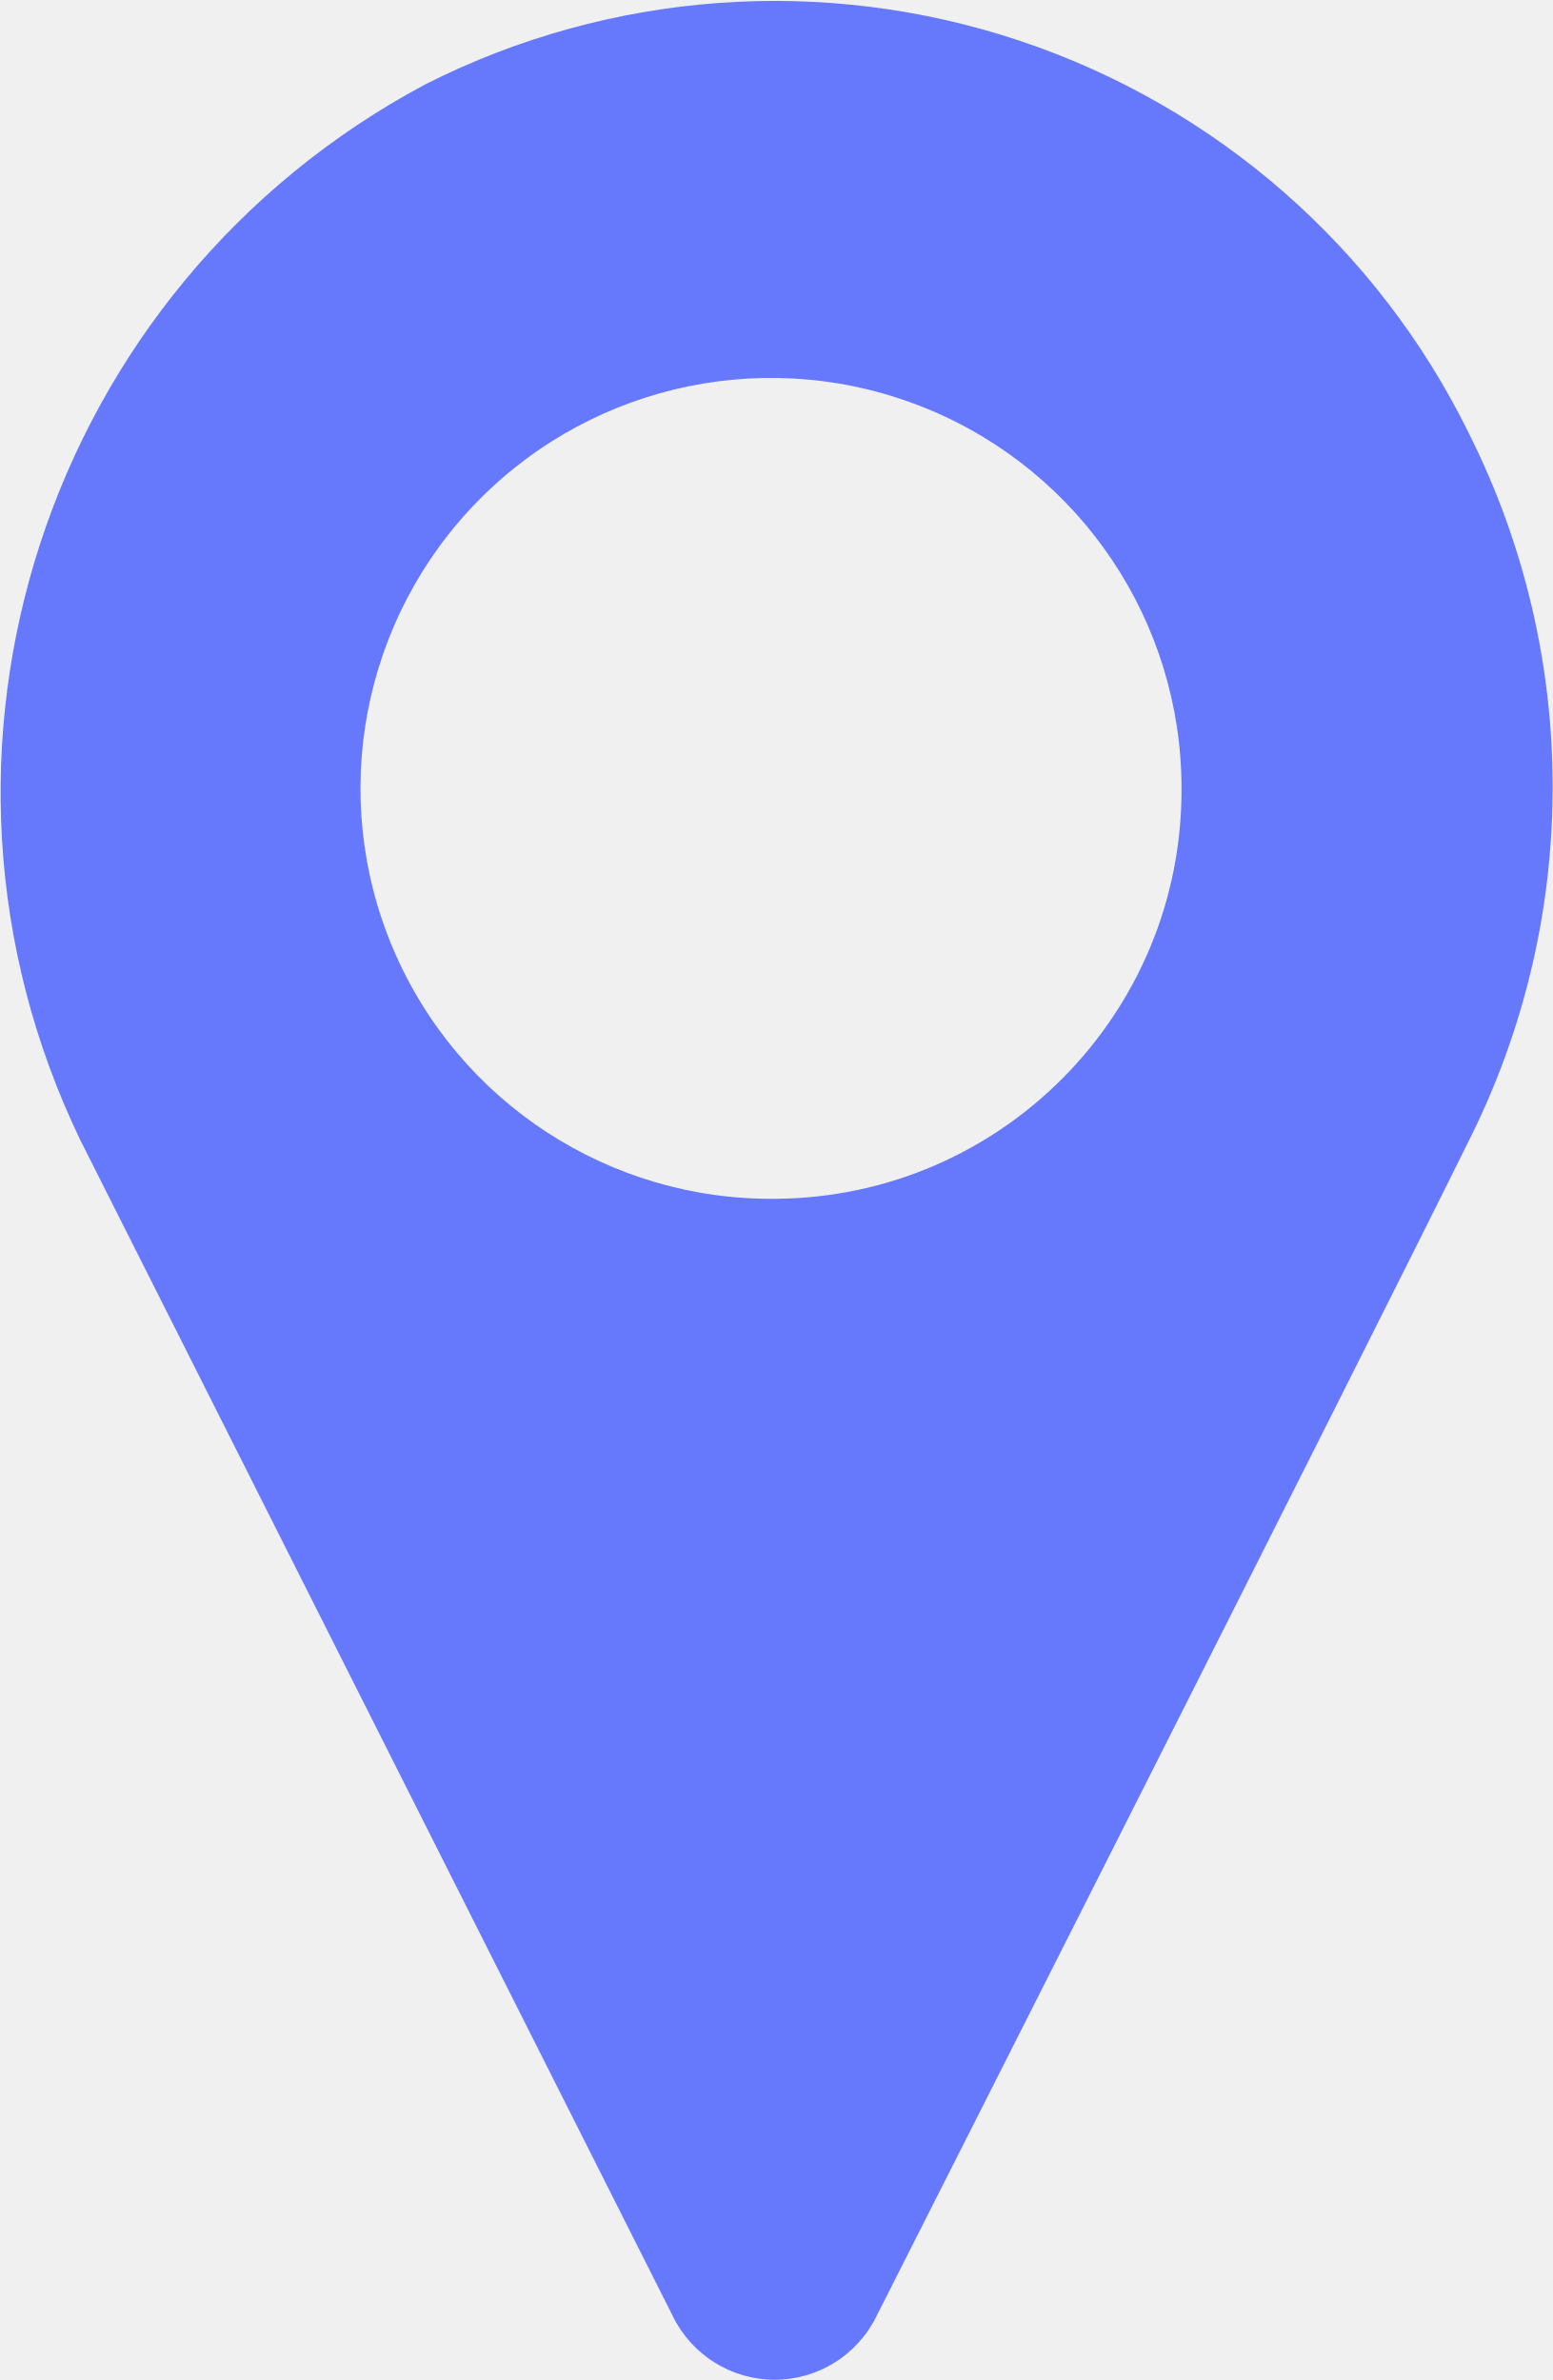
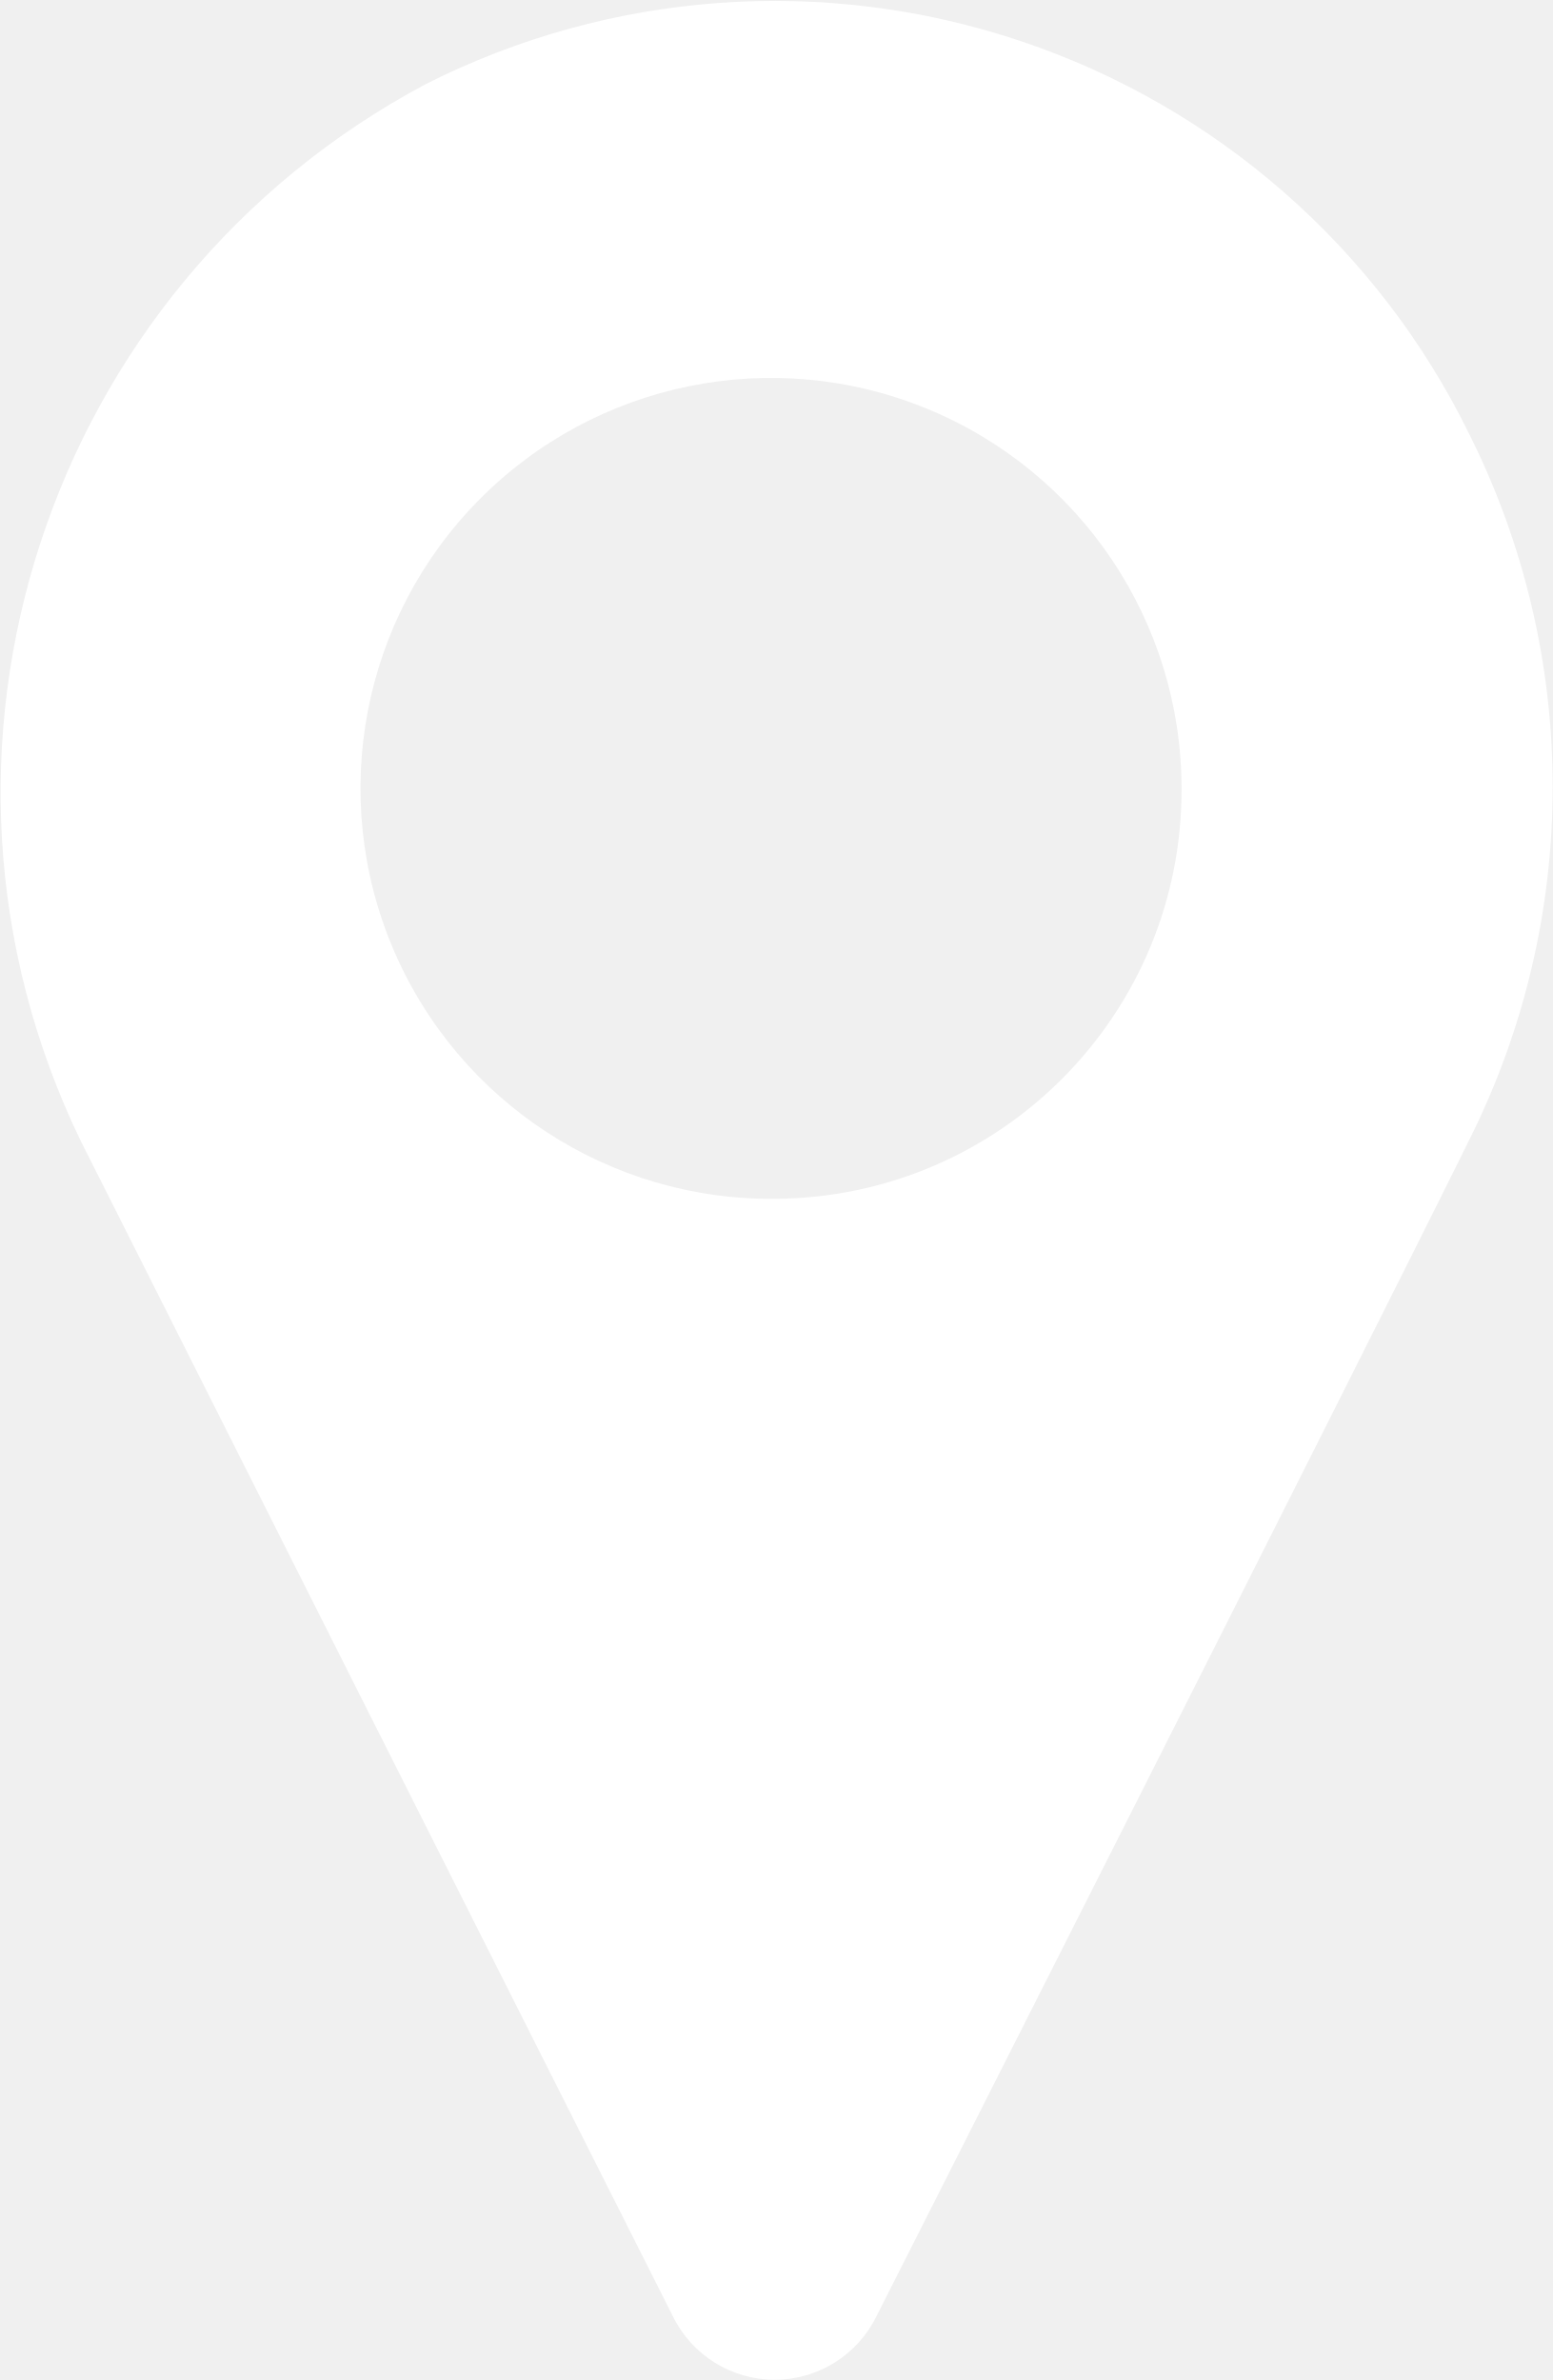
<svg xmlns="http://www.w3.org/2000/svg" width="30" height="46">
-   <path d="M28.389 8.384a14.944 14.944 0 0 0-20.16-6.759 15.5 15.5 0 0 0-6.673 20.419C5.171 29.226 13 44.763 13 44.763a2.19 2.19 0 0 0 3.939 0s9.315-18.4 11.447-22.719a15.237 15.237 0 0 0 .003-13.66zM15 23.17a7.933 7.933 0 1 1 7.832-7.933A7.9 7.9 0 0 1 15 23.17z" fill="#6679fc" fill-rule="evenodd" />
+   <path d="M28.389 8.384a14.944 14.944 0 0 0-20.16-6.759 15.5 15.5 0 0 0-6.673 20.419C5.171 29.226 13 44.763 13 44.763a2.19 2.19 0 0 0 3.939 0s9.315-18.4 11.447-22.719a15.237 15.237 0 0 0 .003-13.66zM15 23.17a7.933 7.933 0 1 1 7.832-7.933A7.9 7.9 0 0 1 15 23.17z" fill="#fff" fill-rule="evenodd" />
</svg>
